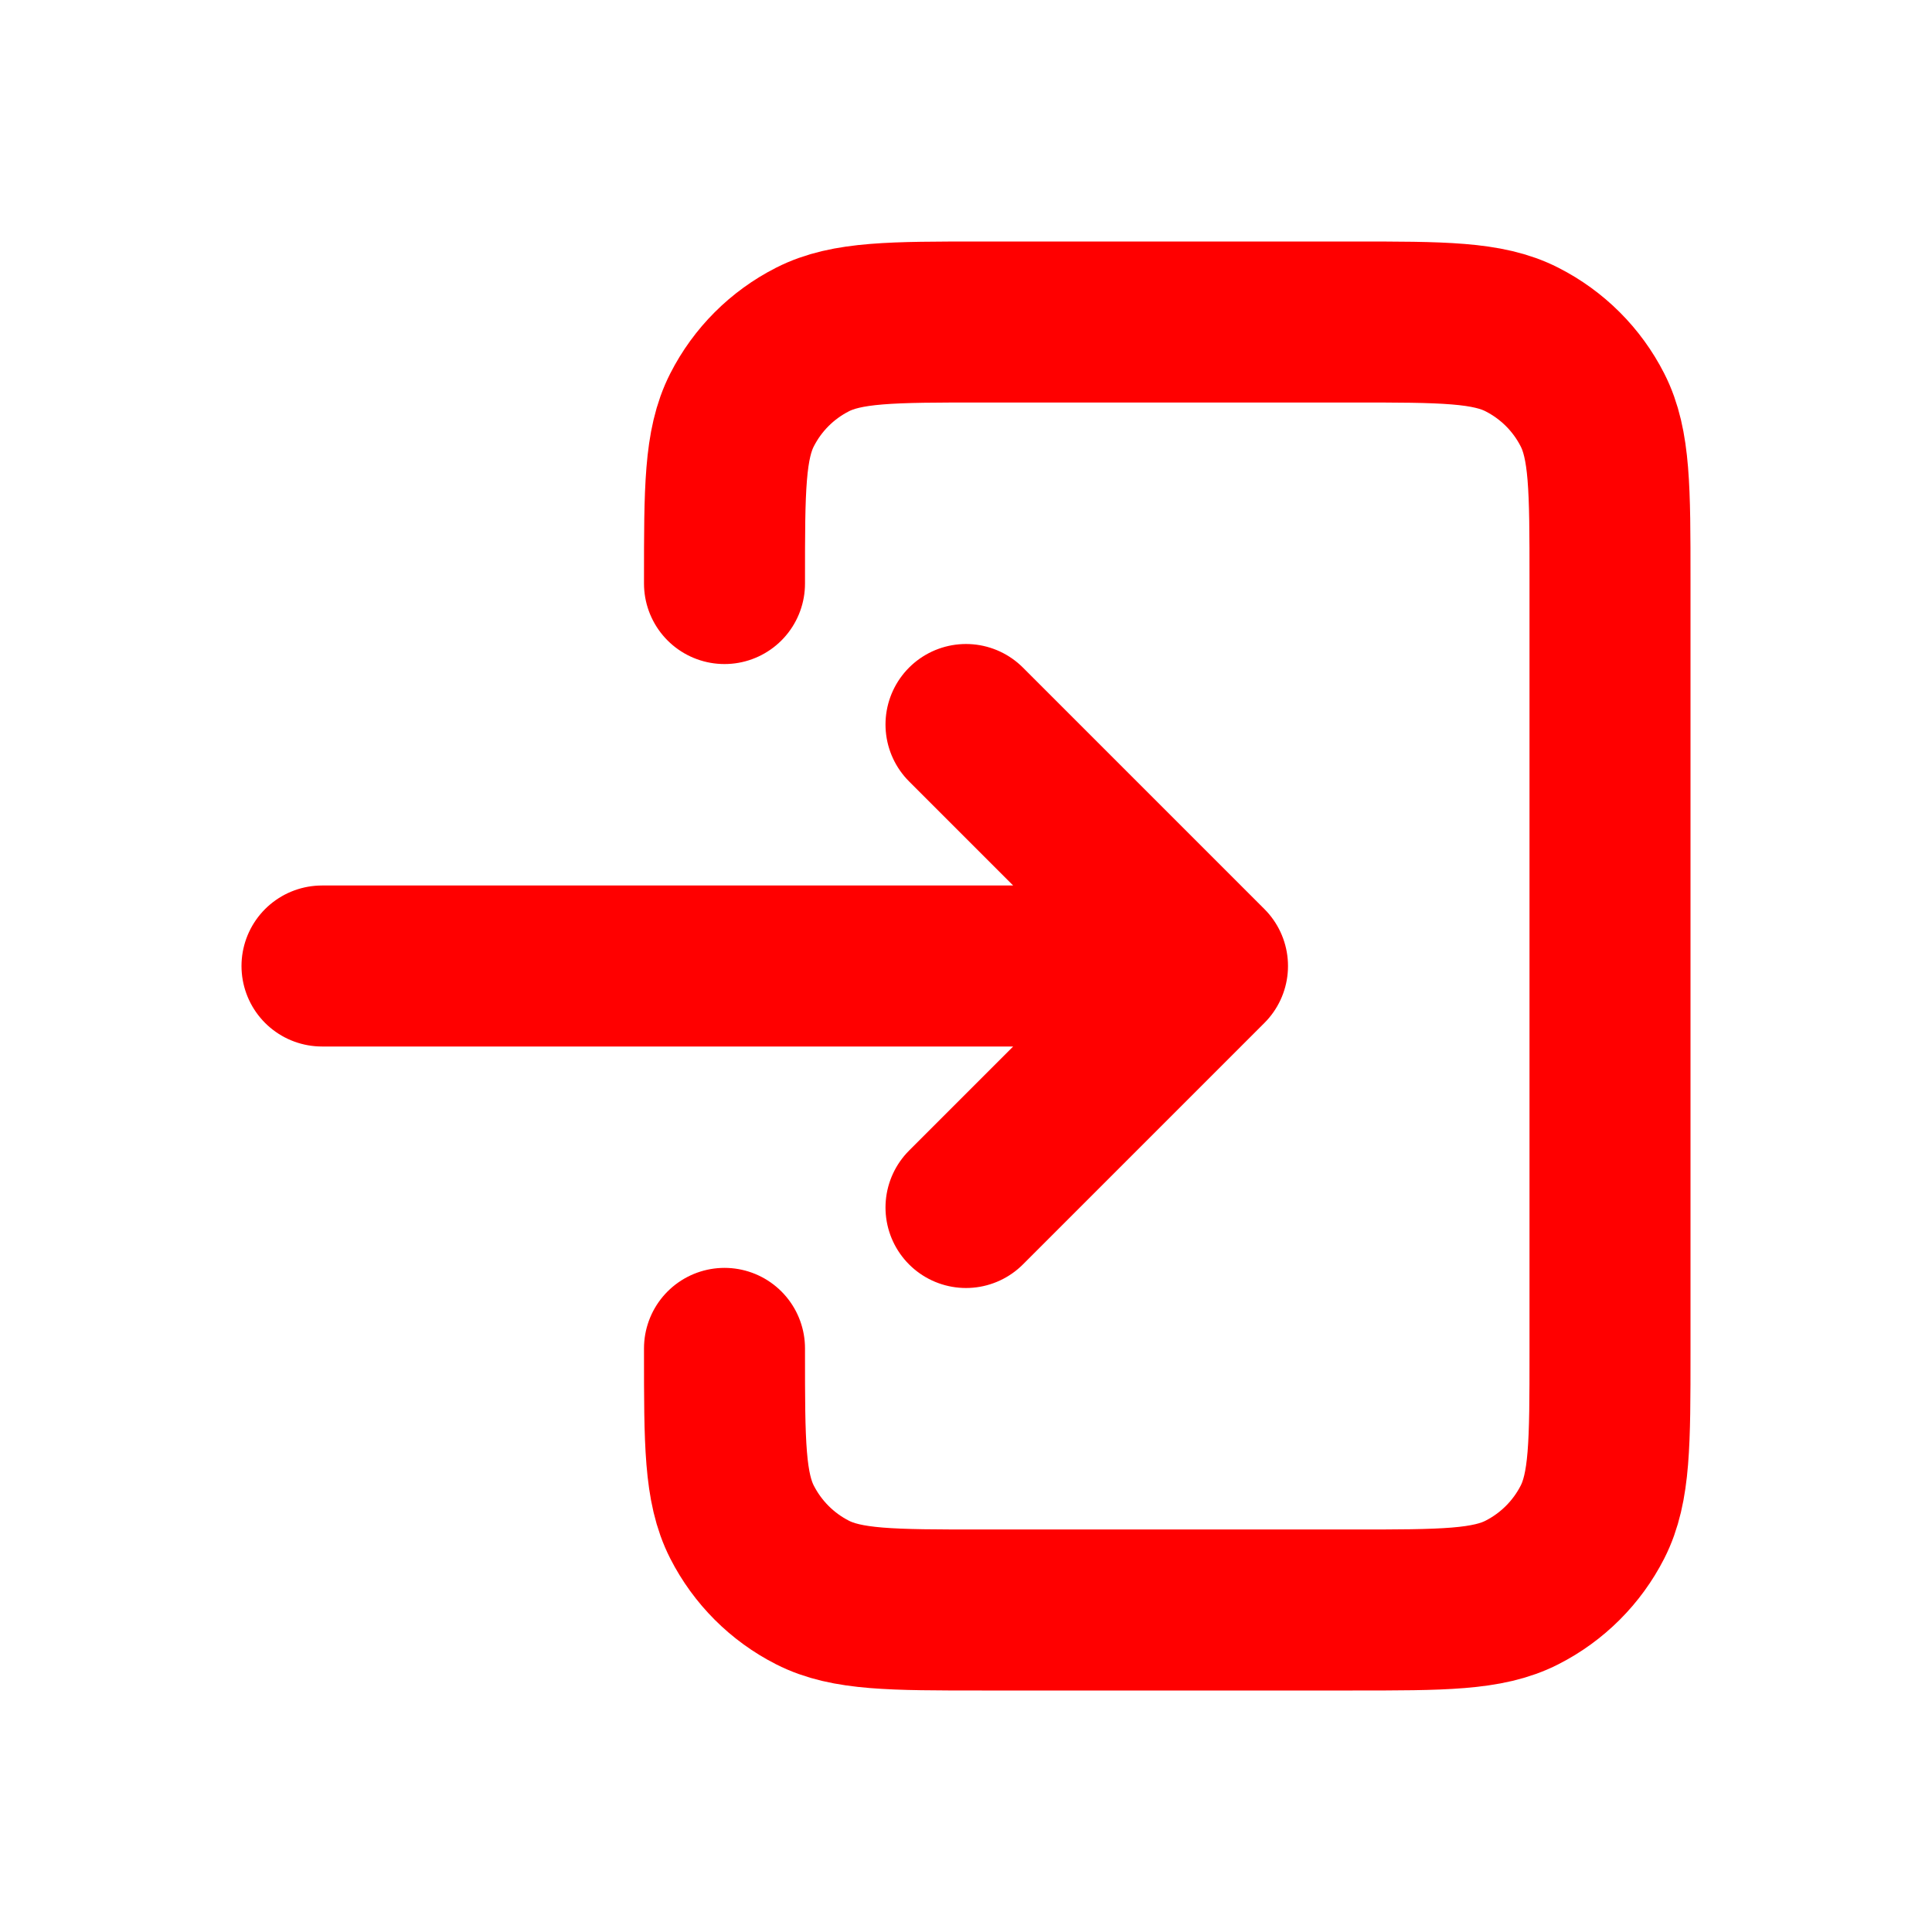
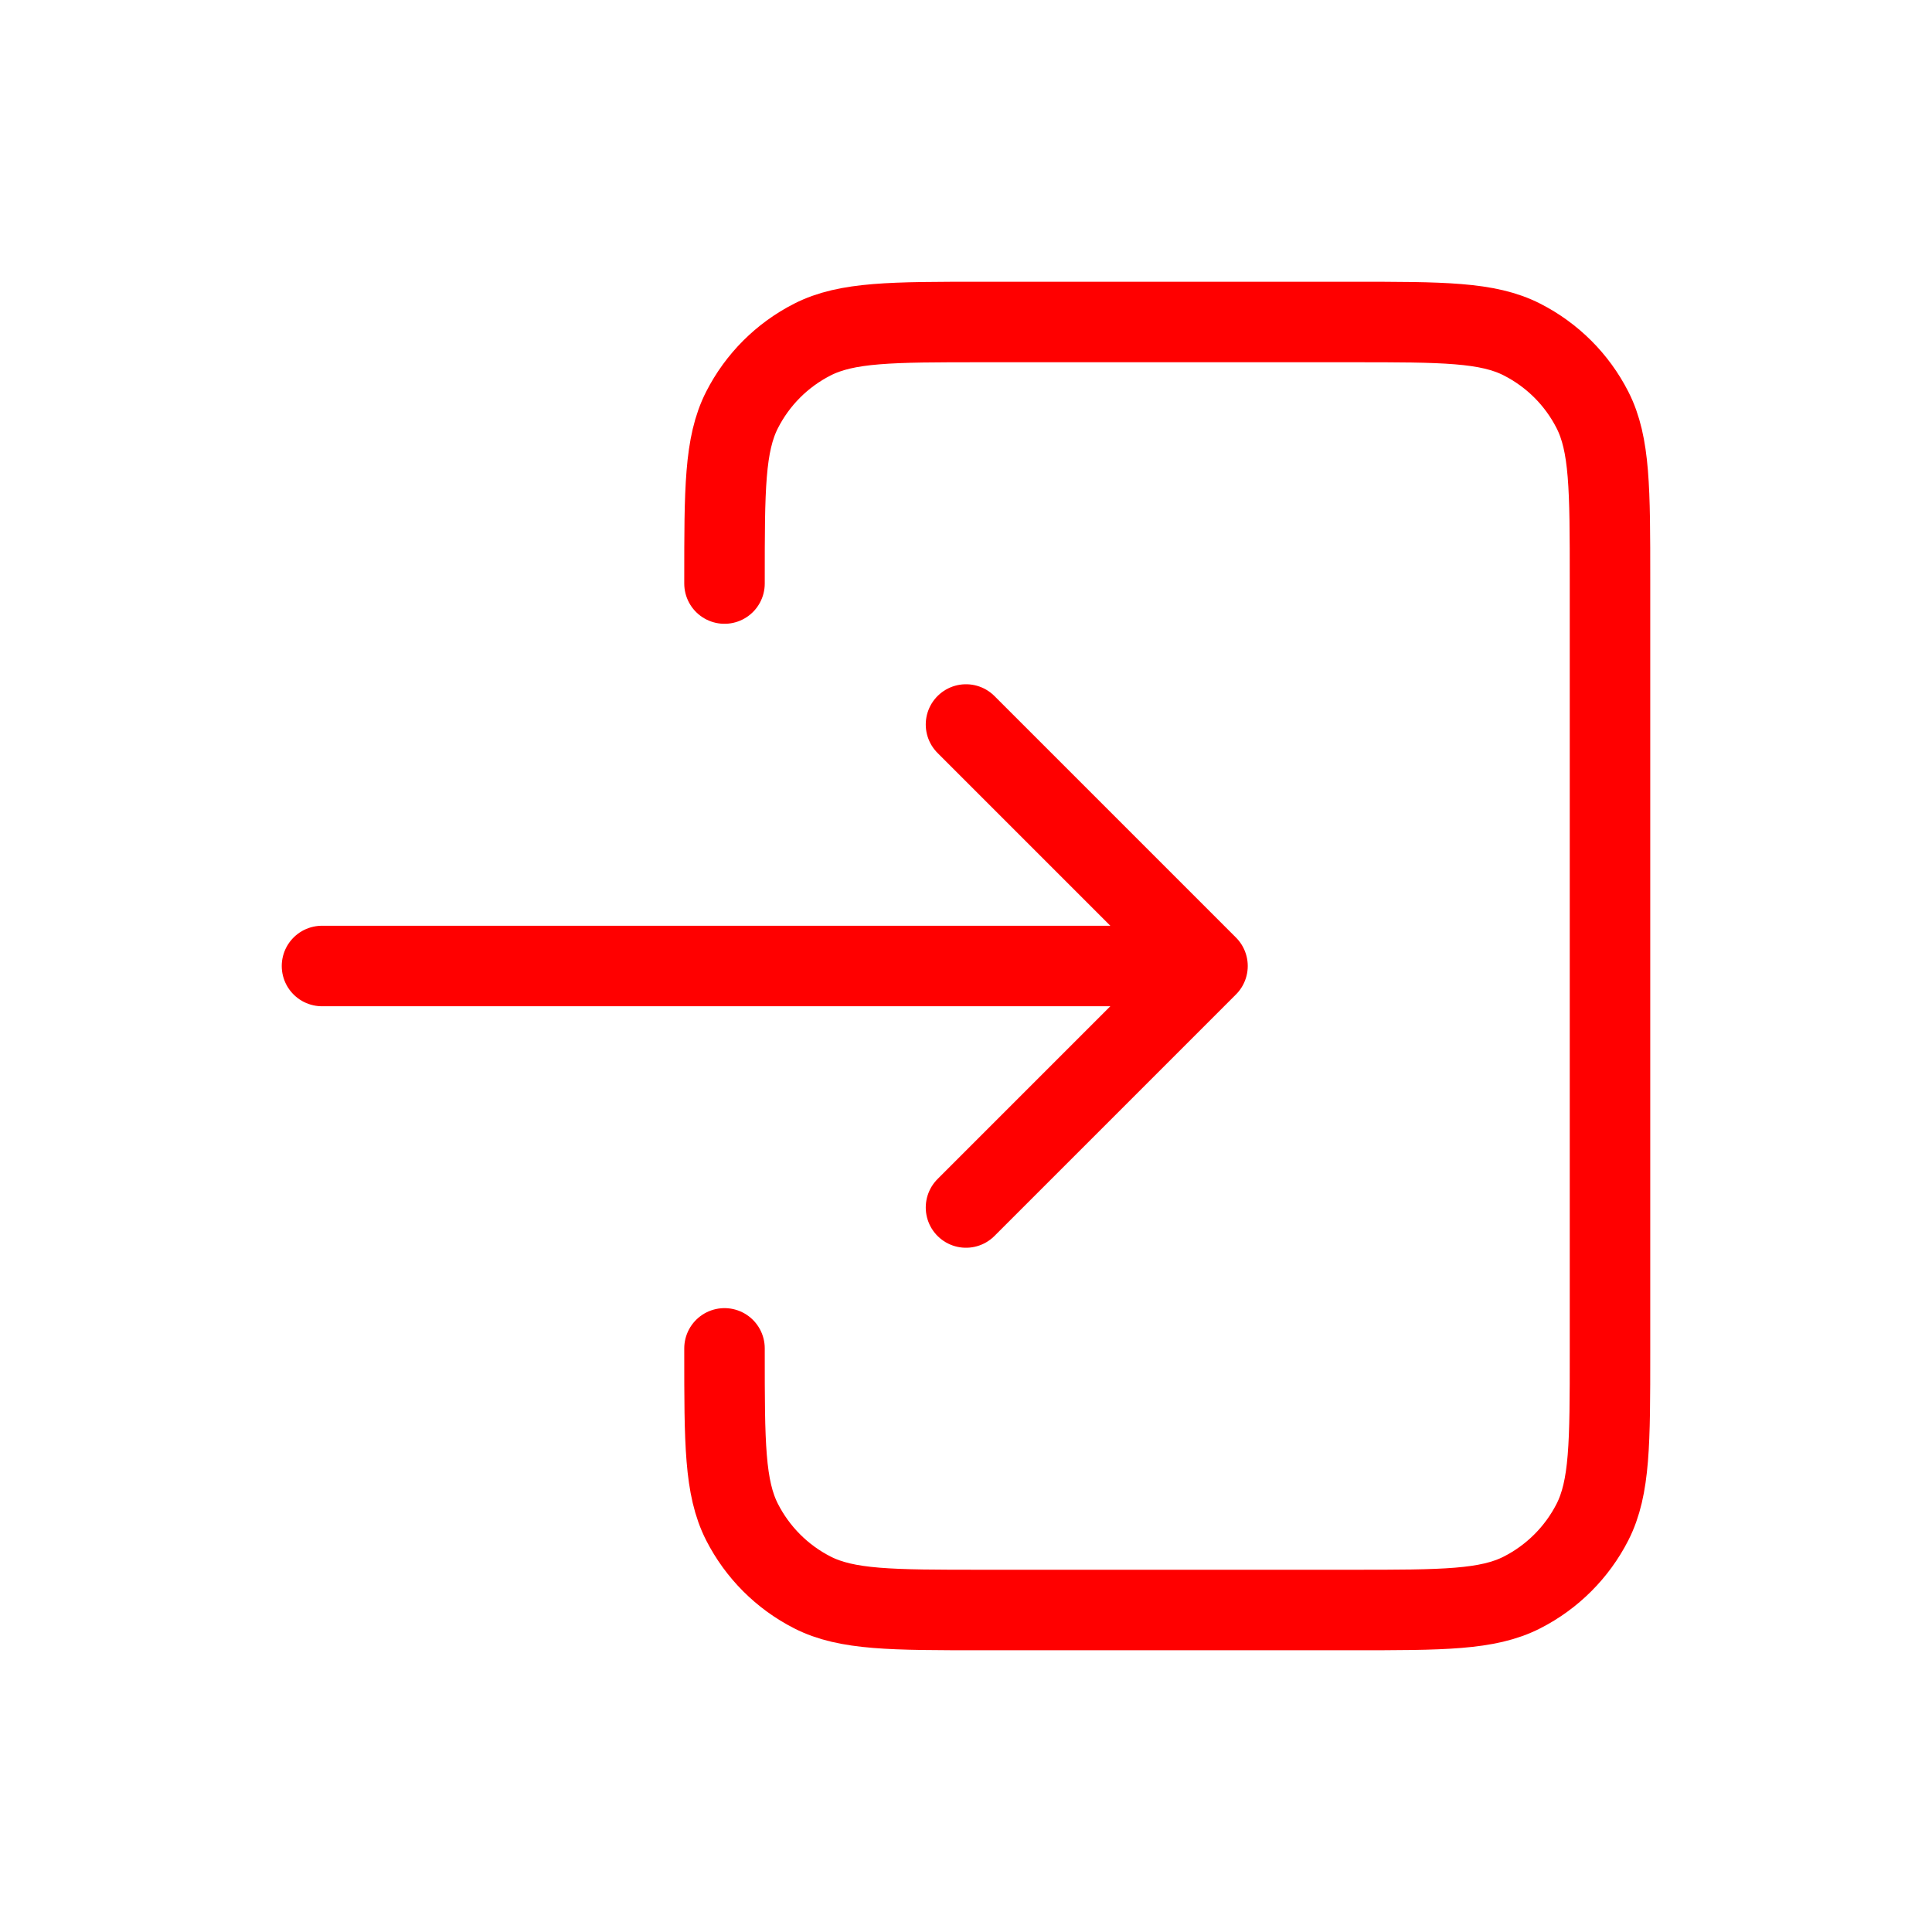
<svg xmlns="http://www.w3.org/2000/svg" width="800px" height="800px" viewBox="0 0 24 24" fill="none">
  <g id="Interface / Log_Out">
-     <path id="Vector" d="M12 15L15 12M15 12L12 9M15 12H4M9 7.249V7.2C9 6.08 9 5.52 9.218 5.092C9.41 4.715 9.715 4.41 10.092 4.218C10.52 4 11.08 4 12.2 4H16.8C17.92 4 18.48 4 18.907 4.218C19.284 4.41 19.59 4.715 19.782 5.092C20 5.519 20 6.079 20 7.197V16.804C20 17.922 20 18.48 19.782 18.908C19.59 19.284 19.284 19.59 18.907 19.782C18.48 20 17.921 20 16.803 20H12.197C11.079 20 10.519 20 10.092 19.782C9.715 19.59 9.41 19.284 9.218 18.908C9 18.48 9 17.92 9 16.8V16.75" stroke="#FF0000" stroke-width="2" stroke-linecap="round" stroke-linejoin="round" />
+     <path id="Vector" d="M12 15L15 12M15 12L12 9M15 12H4M9 7.249V7.2C9 6.08 9 5.52 9.218 5.092C9.41 4.715 9.715 4.41 10.092 4.218C10.52 4 11.08 4 12.2 4H16.8C17.92 4 18.48 4 18.907 4.218C19.284 4.41 19.59 4.715 19.782 5.092C20 5.519 20 6.079 20 7.197V16.804C20 17.922 20 18.48 19.782 18.908C19.59 19.284 19.284 19.59 18.907 19.782C18.48 20 17.921 20 16.803 20H12.197C11.079 20 10.519 20 10.092 19.782C9.715 19.59 9.41 19.284 9.218 18.908C9 18.48 9 17.92 9 16.8V16.75" stroke="#FF0000" strokeWidth="2" stroke-linecap="round" strokeLinejoin="round" />
  </g>
</svg>
